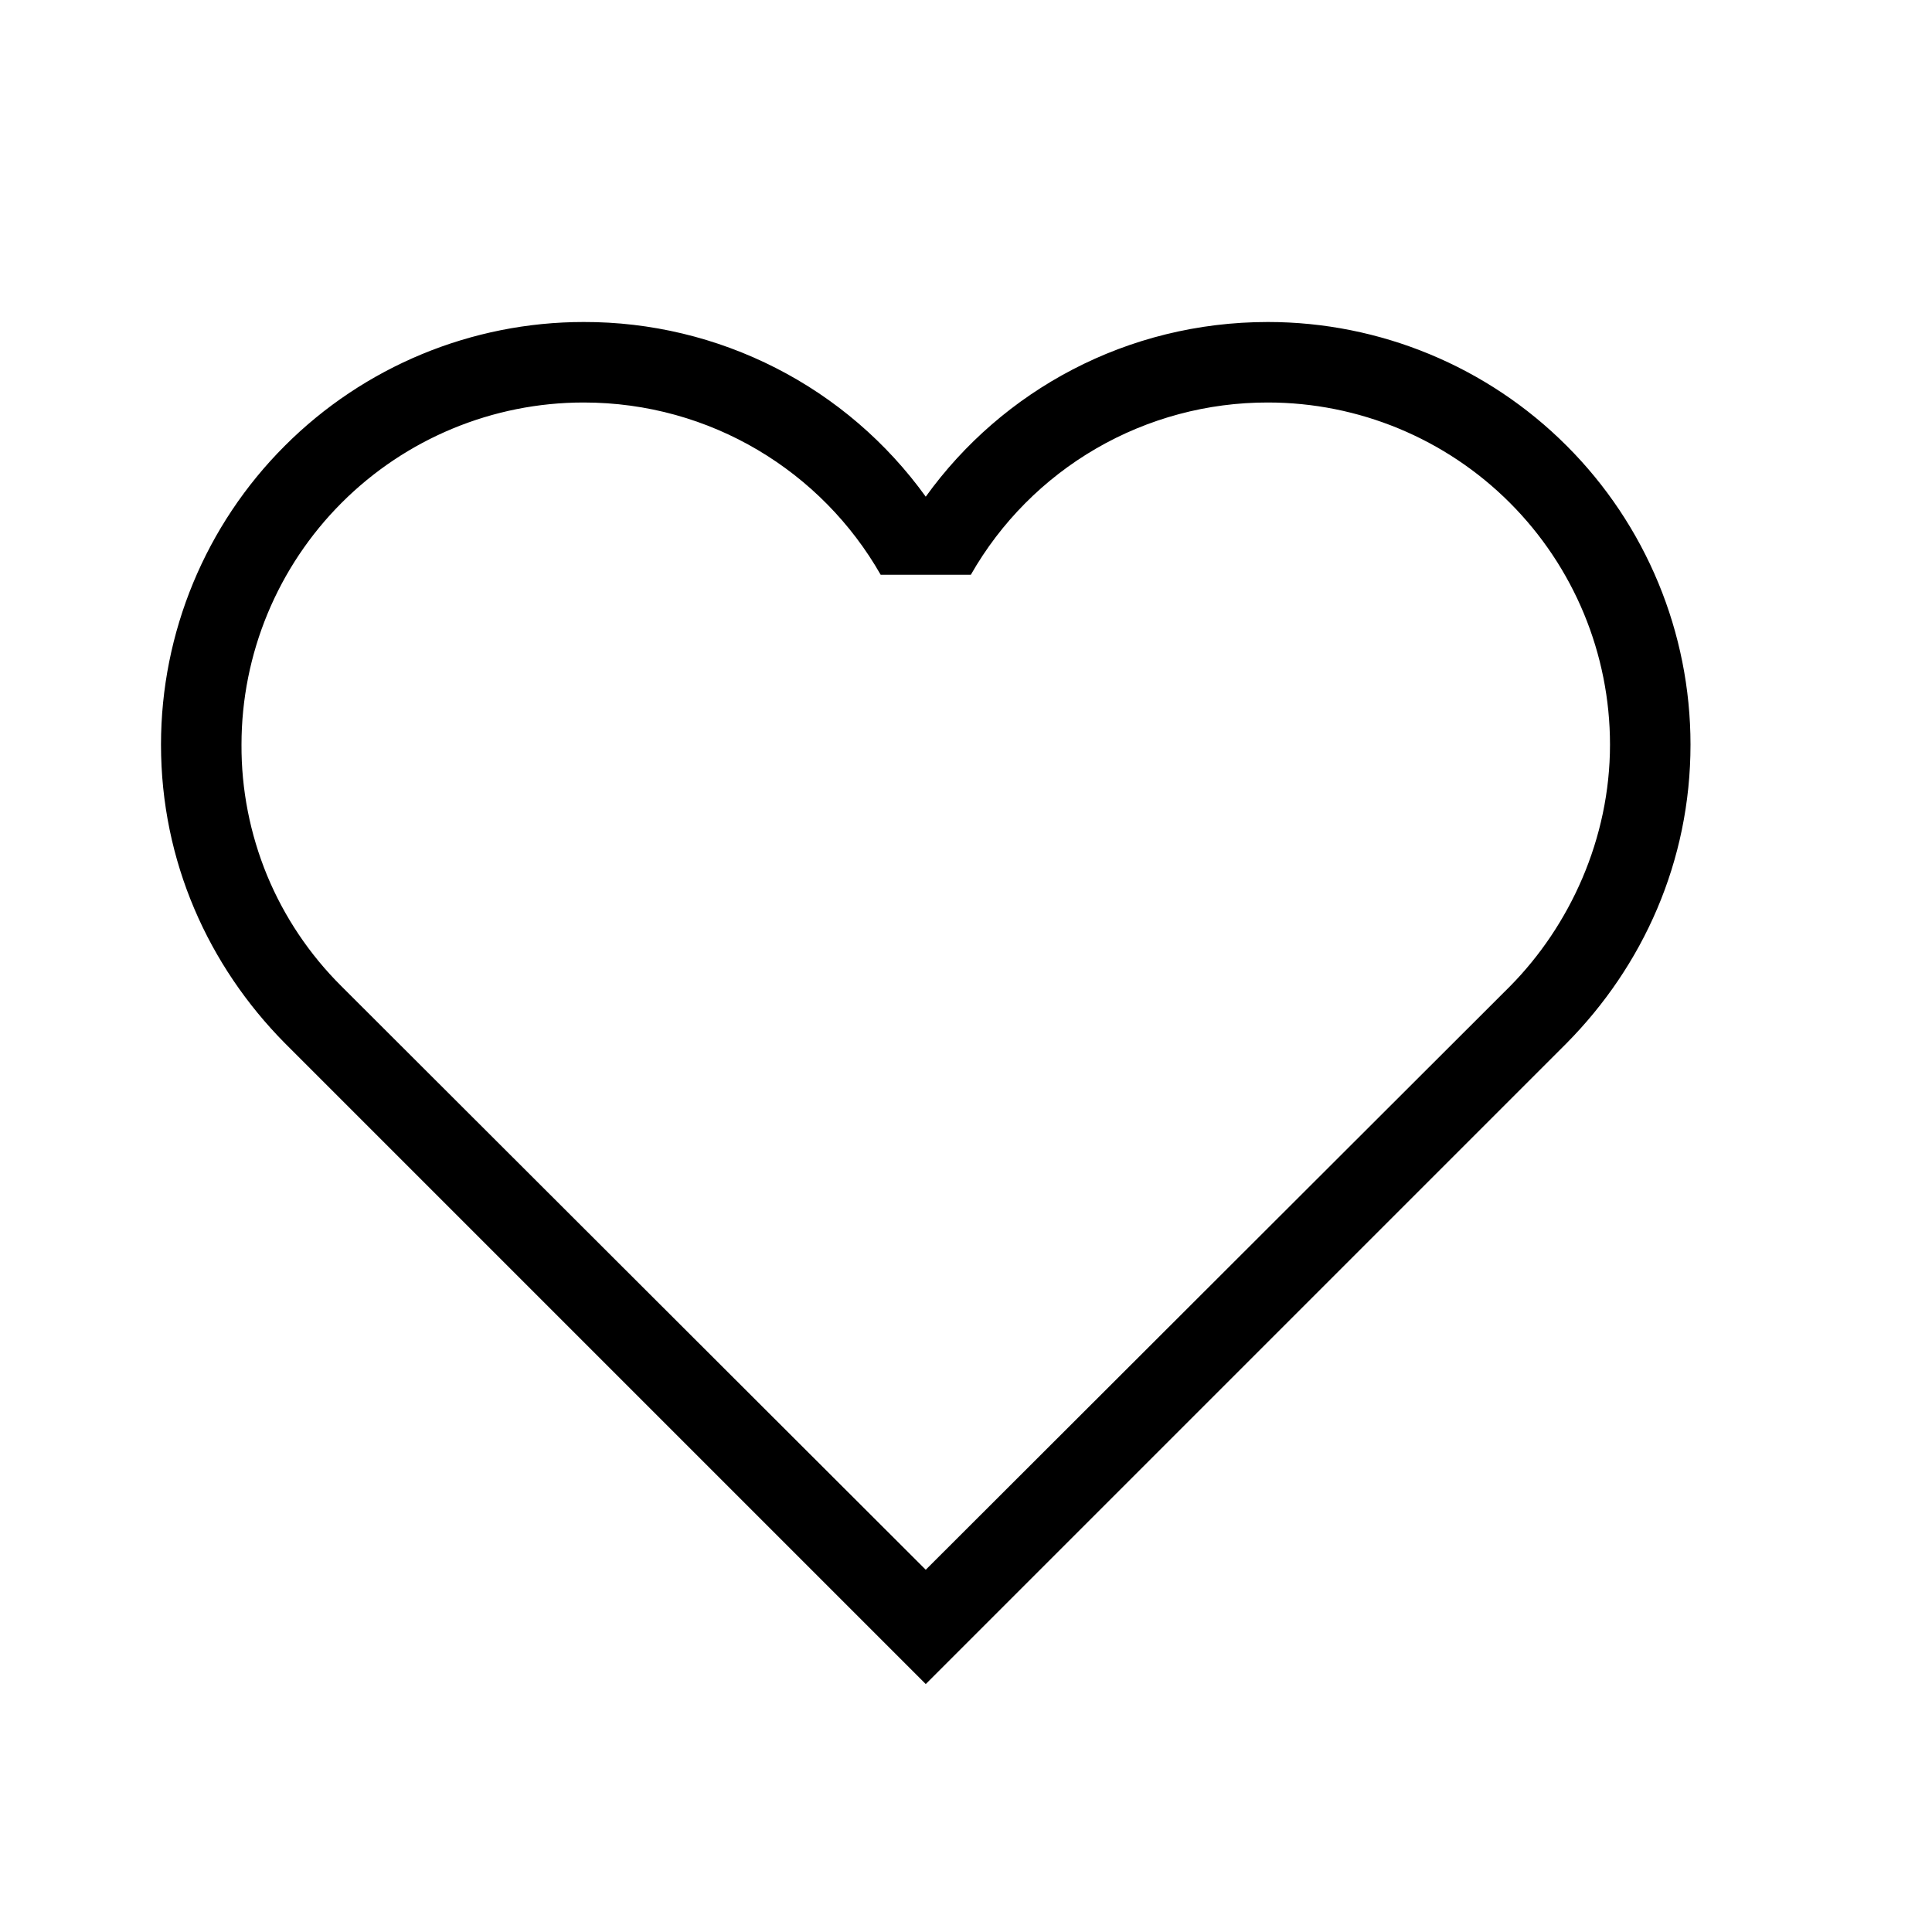
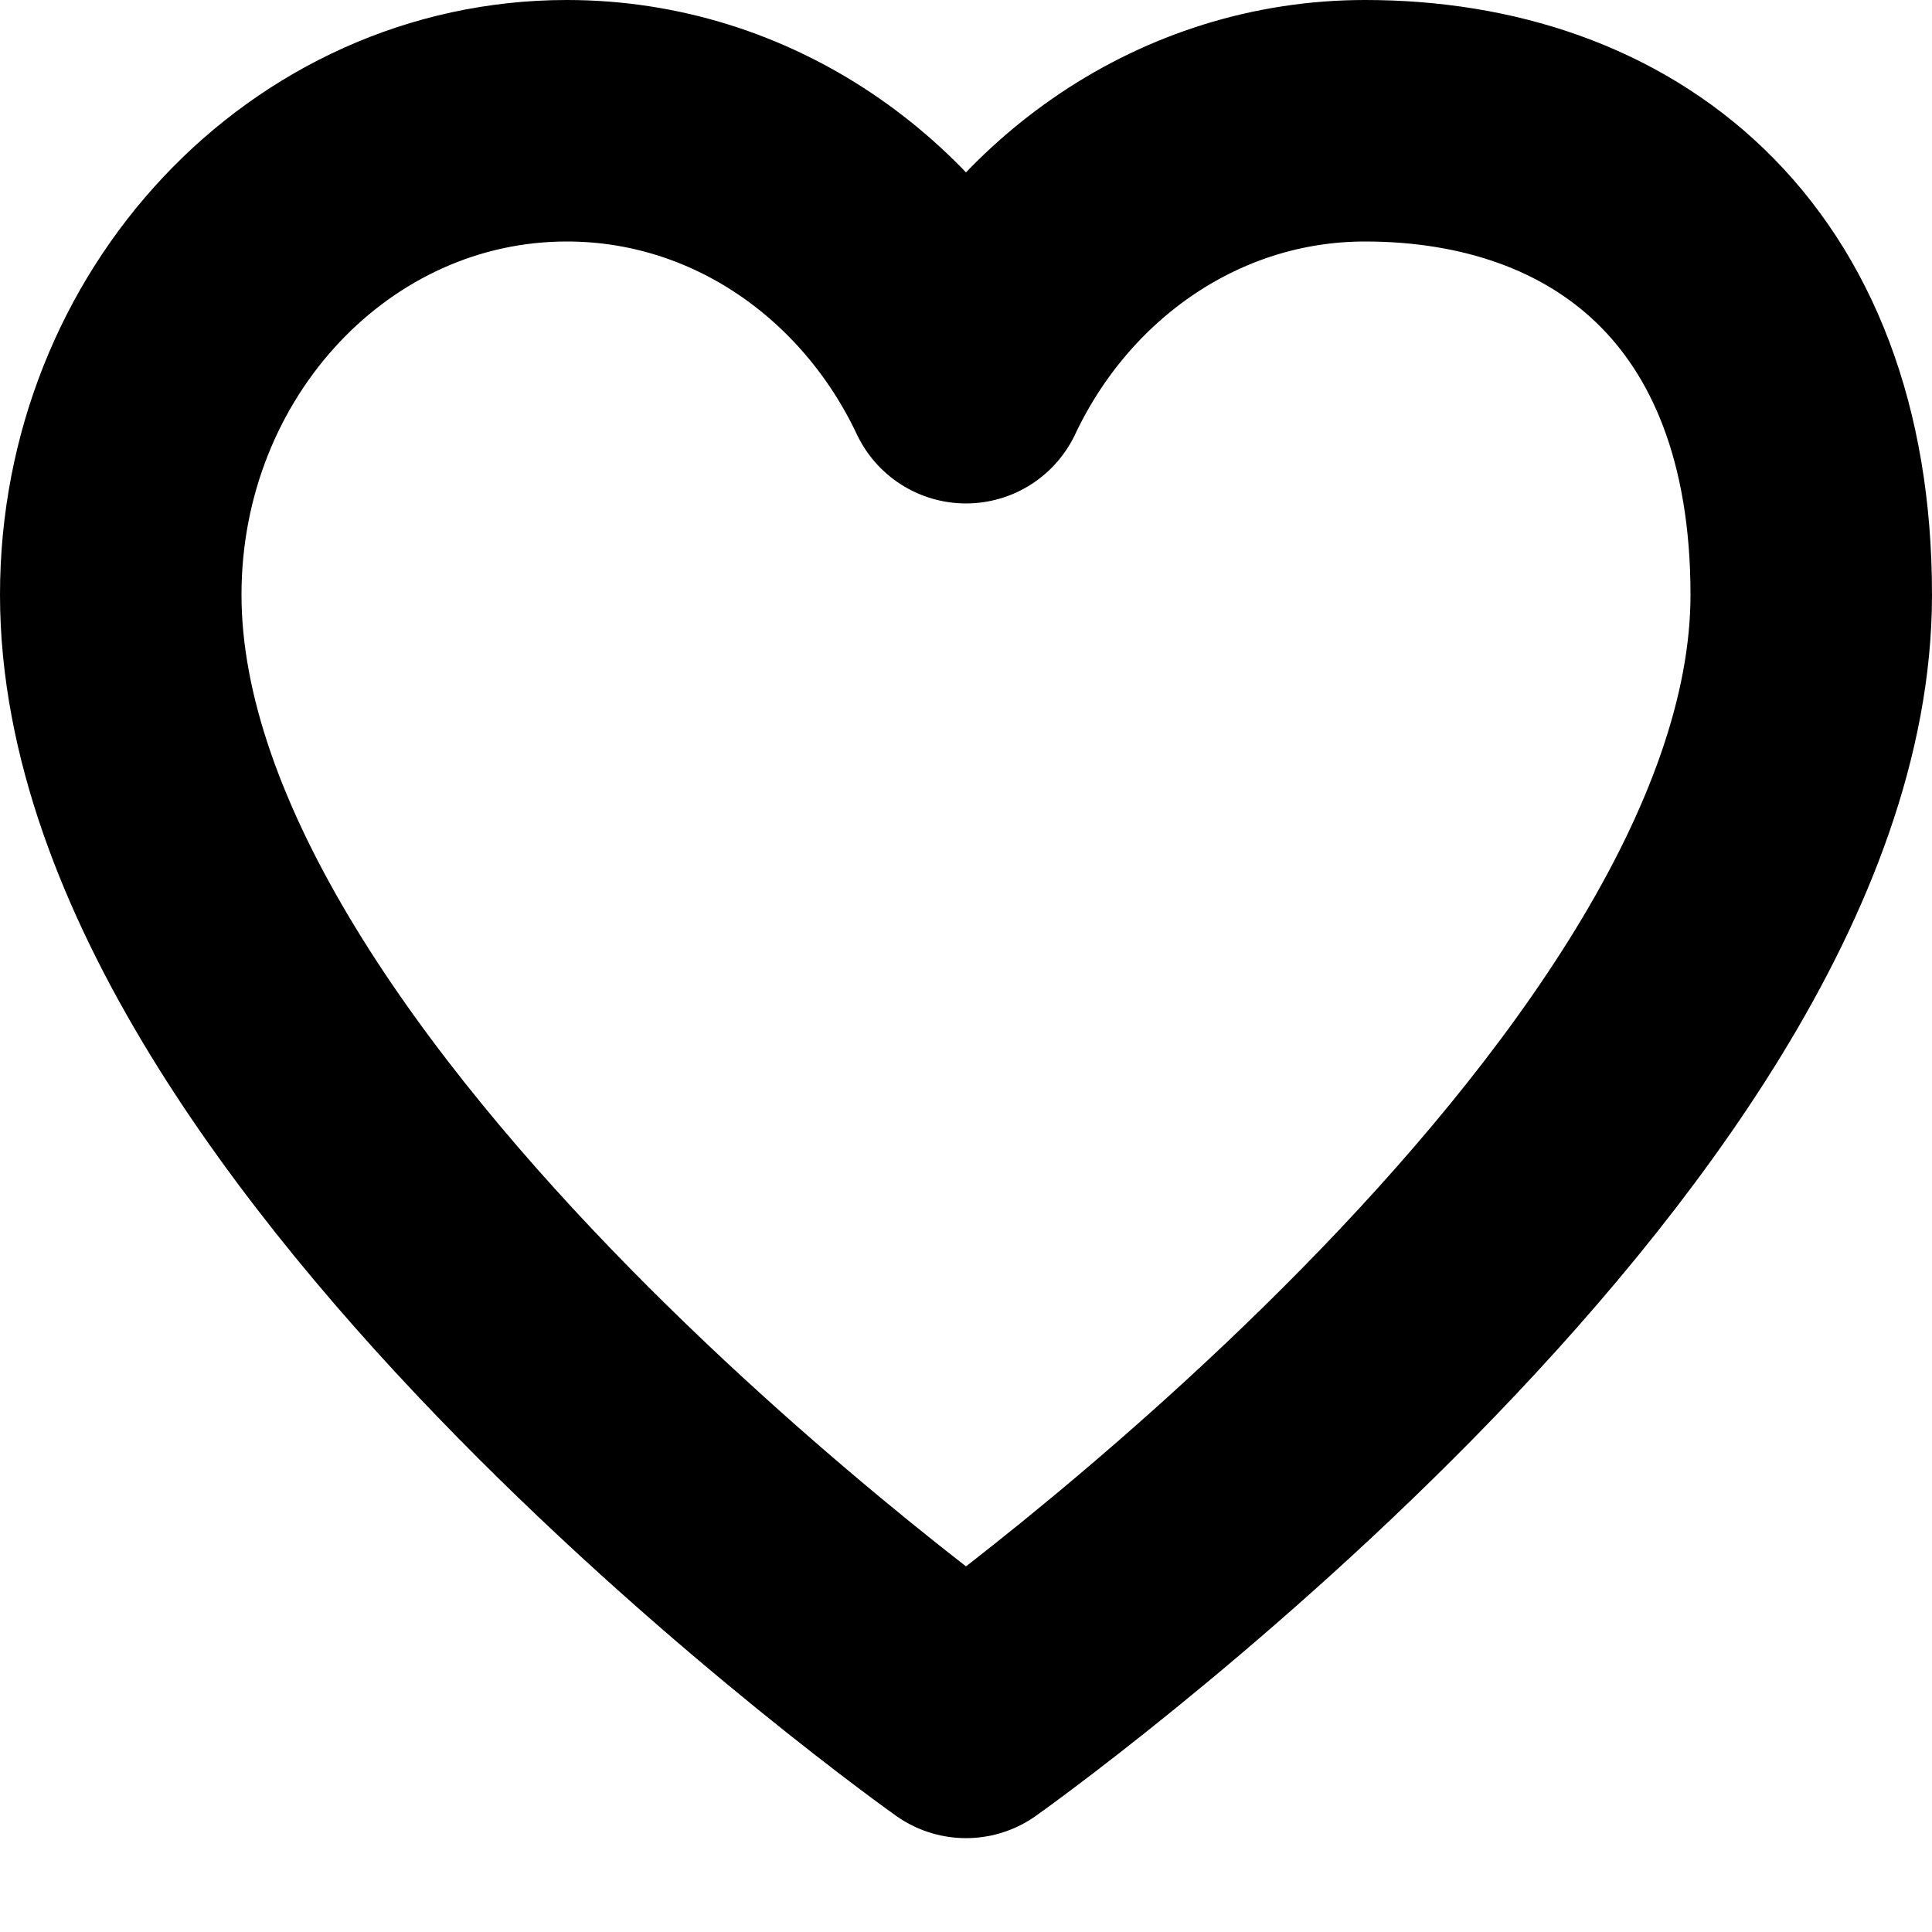
- <svg xmlns="http://www.w3.org/2000/svg" width="24" height="24" viewBox="0 0 24 24" fill="none">
-   <path d="M4.24 12.25C3.845 11.857 3.531 11.39 3.318 10.875C3.106 10.36 2.997 9.807 3 9.25C3 8.123 3.448 7.042 4.245 6.245C5.042 5.448 6.123 5 7.25 5C8.83 5 10.21 5.86 10.94 7.14H12.06C12.431 6.489 12.968 5.948 13.616 5.572C14.264 5.196 15.001 4.999 15.75 5C16.877 5 17.958 5.448 18.755 6.245C19.552 7.042 20 8.123 20 9.25C20 10.42 19.5 11.5 18.76 12.25L11.5 19.5L4.24 12.25ZM19.46 12.96C20.41 12 21 10.7 21 9.25C21 7.858 20.447 6.522 19.462 5.538C18.478 4.553 17.142 4 15.75 4C14 4 12.45 4.85 11.5 6.17C11.015 5.497 10.377 4.948 9.637 4.571C8.898 4.194 8.08 3.998 7.25 4C5.858 4 4.522 4.553 3.538 5.538C2.553 6.522 2 7.858 2 9.25C2 10.7 2.59 12 3.54 12.96L11.5 20.92L19.46 12.96Z" fill="black" />
+ <svg xmlns="http://www.w3.org/2000/svg" width="12" height="12" viewBox="0 0 12 12" fill="none">
+   <path d="M3.521 0.75C1.991 0.75 0.75 2.068 0.75 3.694C0.75 6.948 6 10.667 6 10.667C6 10.667 11.25 6.948 11.25 3.694C11.25 1.68 10.009 0.75 8.479 0.75C7.394 0.75 6.455 1.413 6 2.377C5.545 1.413 4.606 0.75 3.521 0.75Z" stroke="black" stroke-width="1.5" stroke-linecap="round" stroke-linejoin="round" />
</svg>
